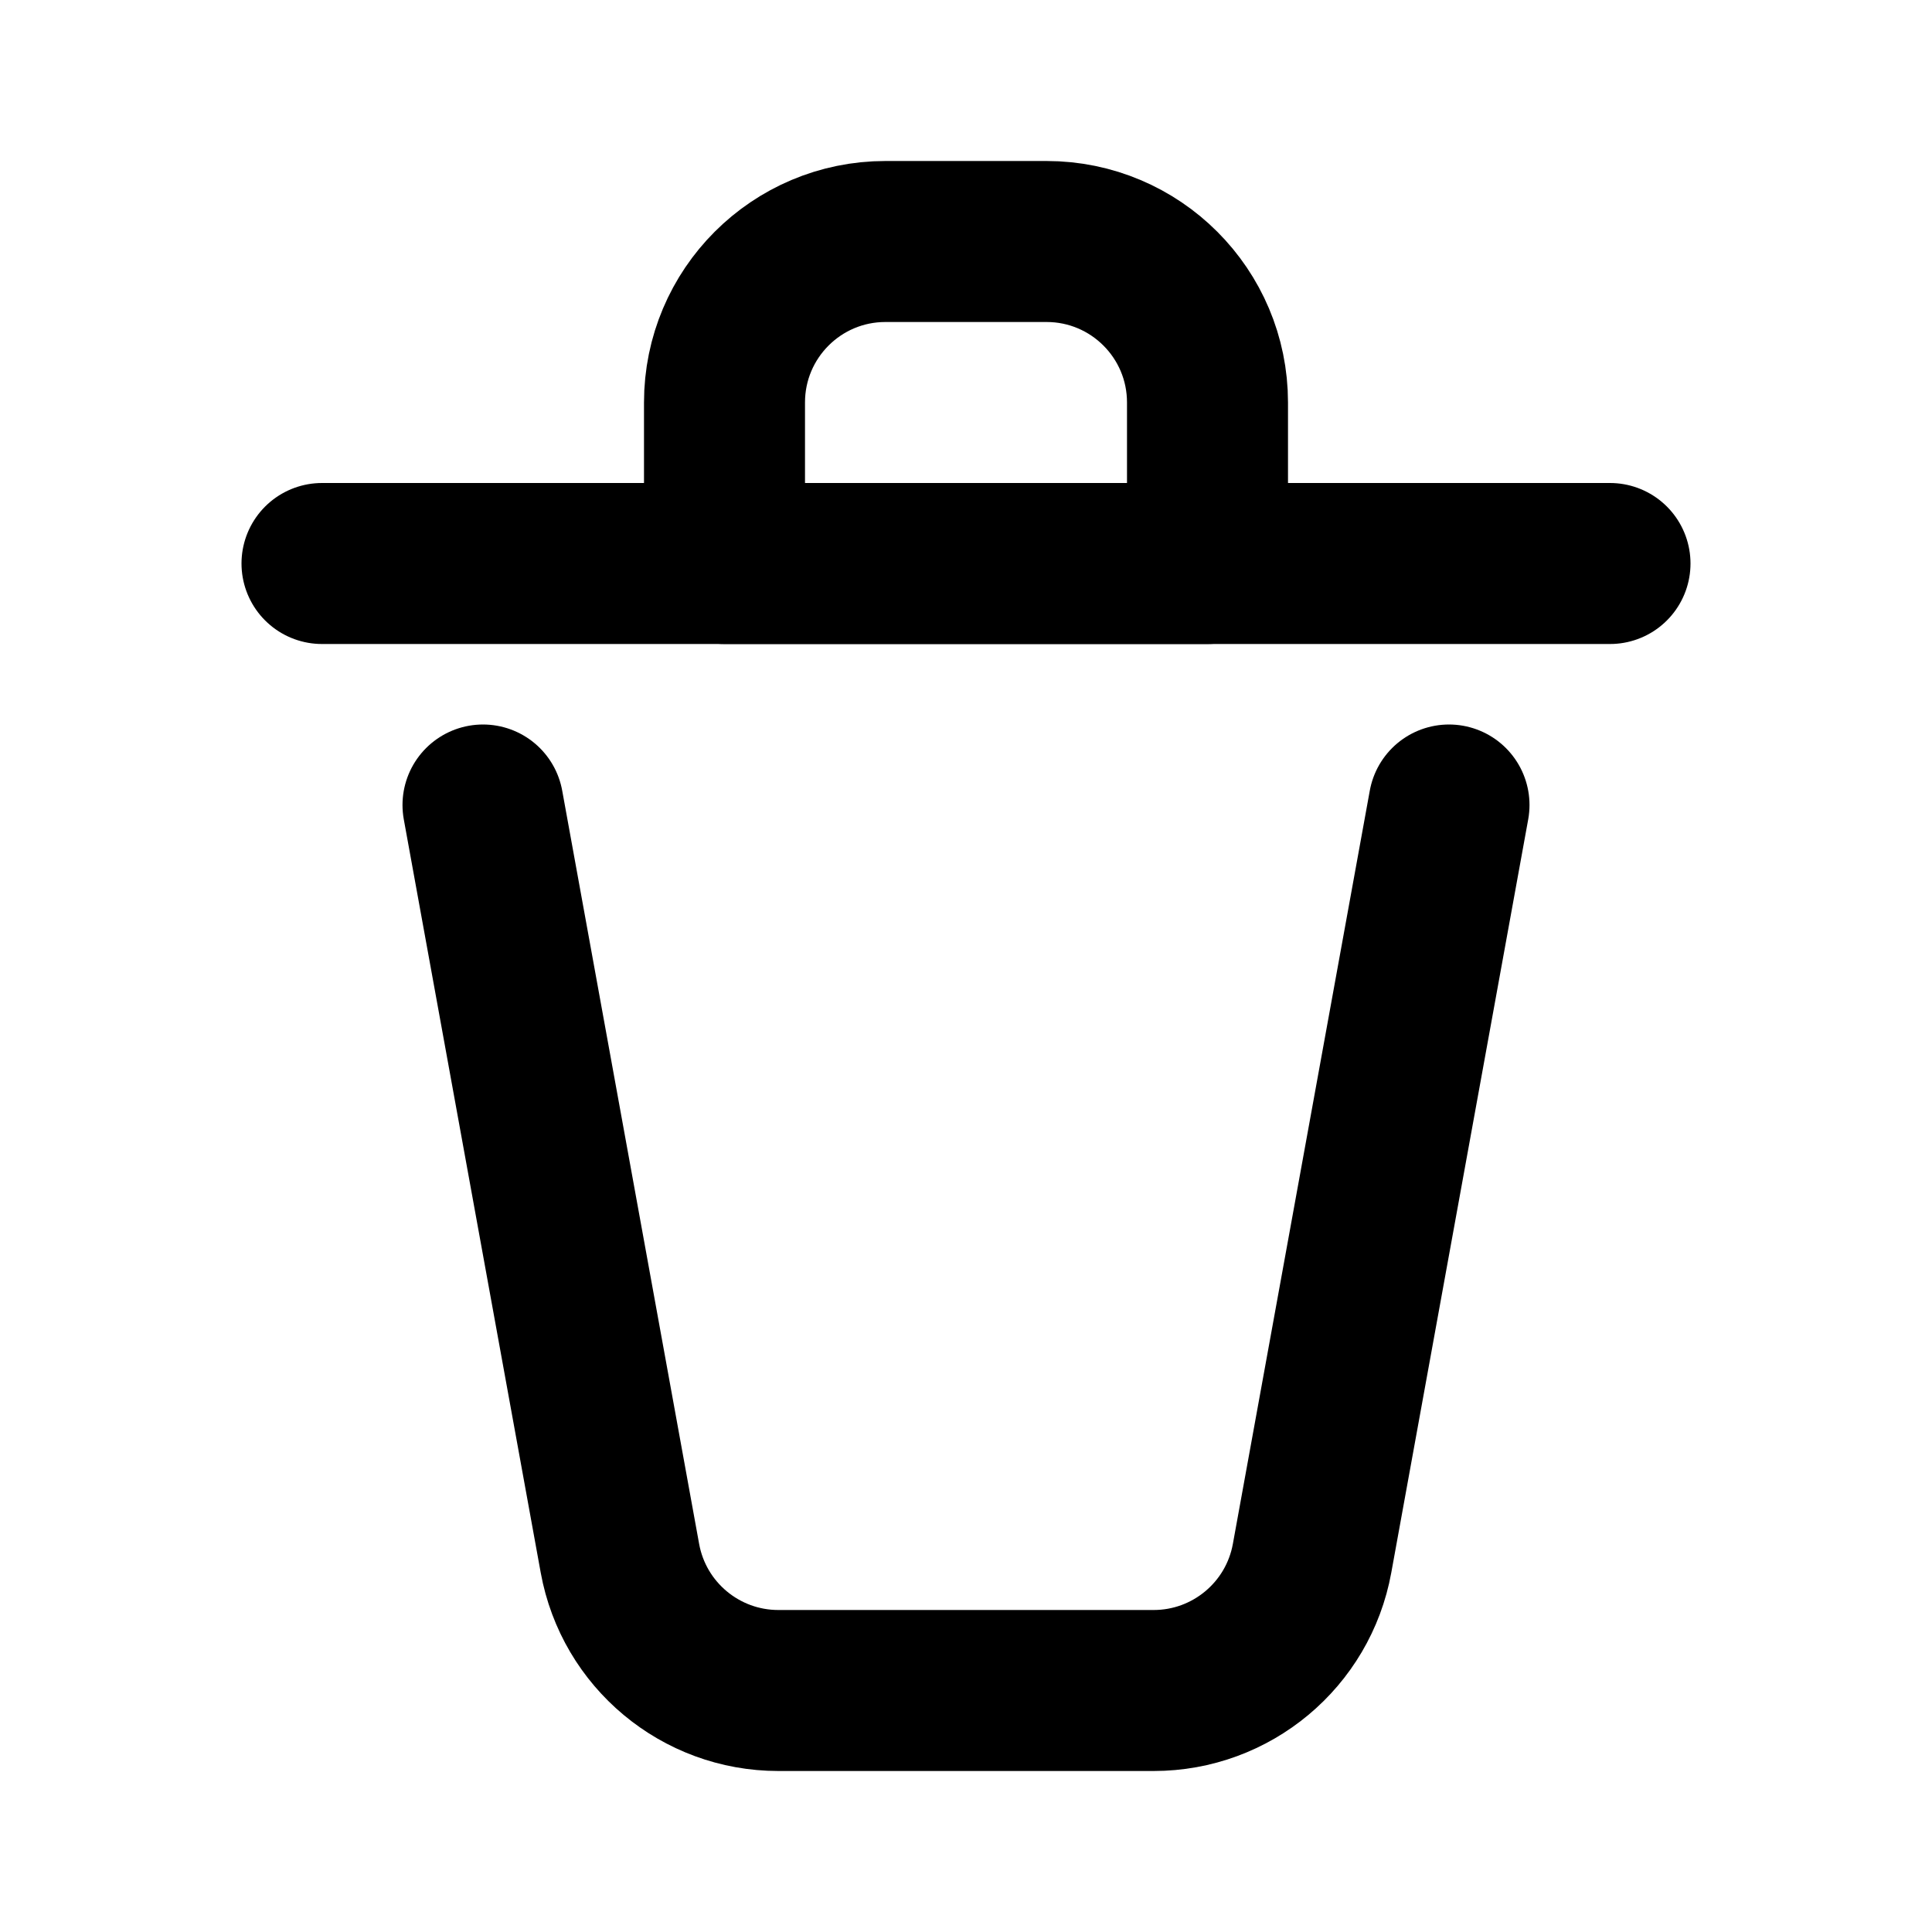
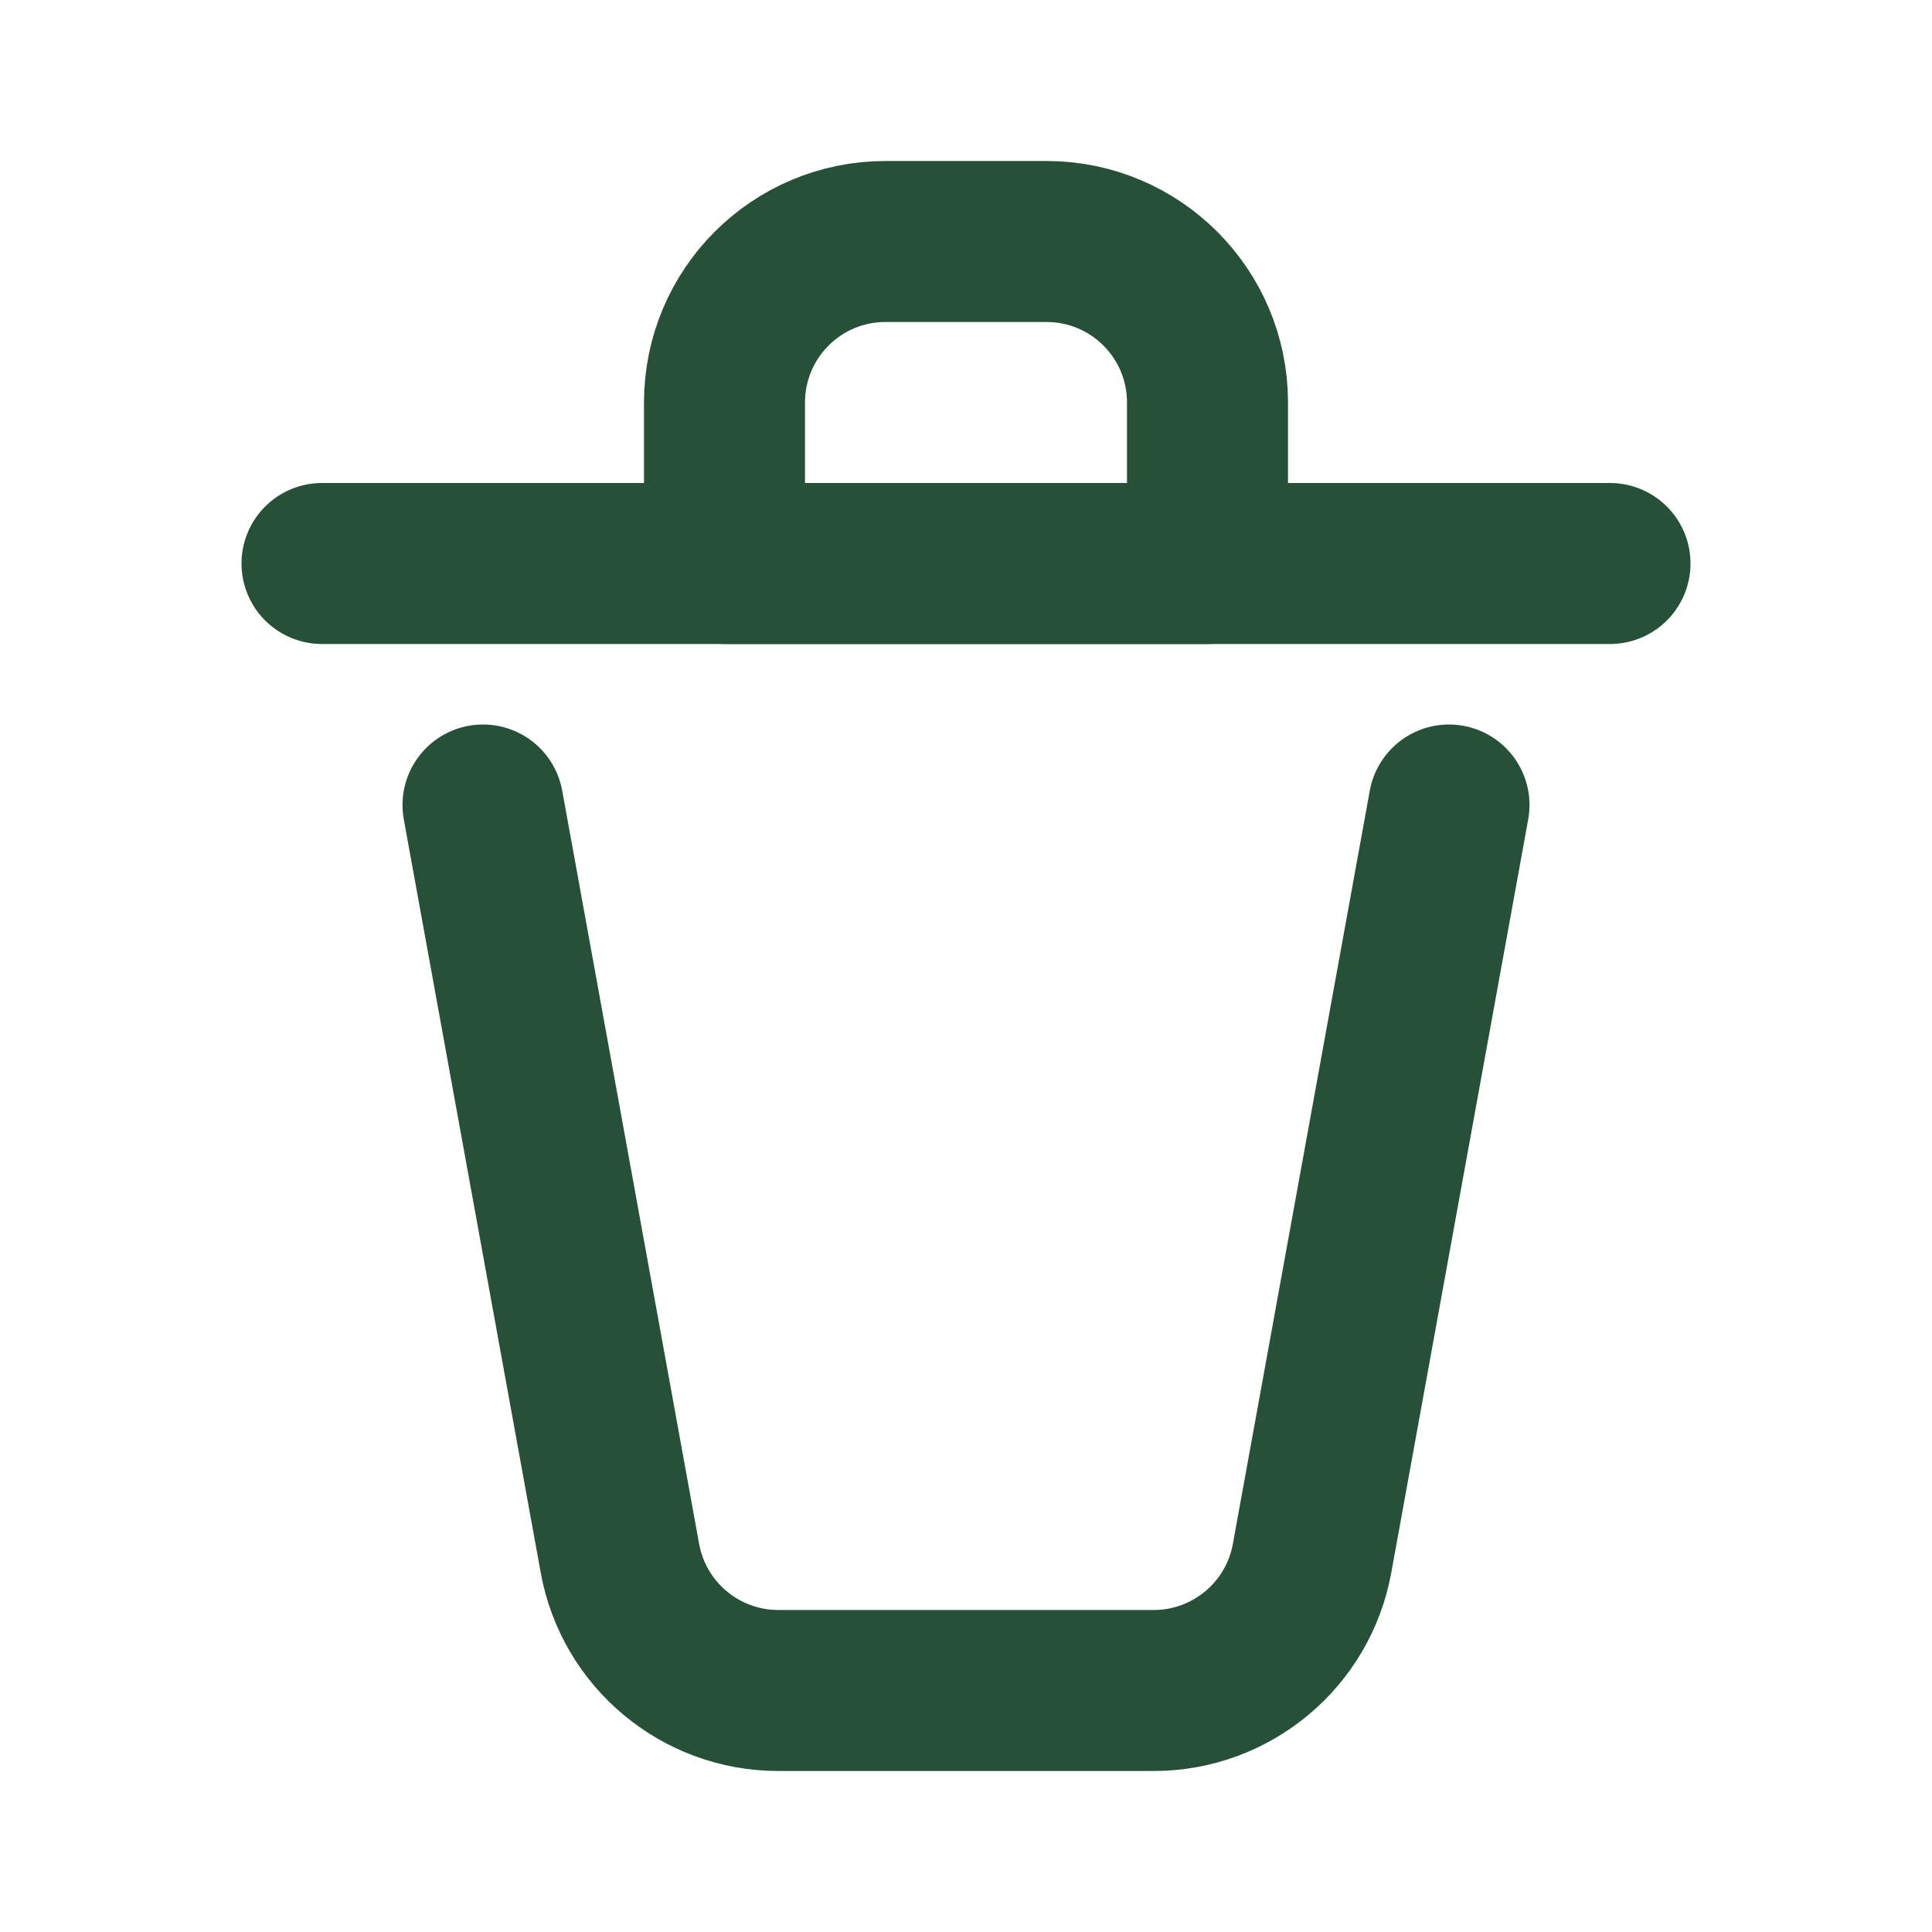
<svg xmlns="http://www.w3.org/2000/svg" width="800px" height="800px" viewBox="0 0 24 24" fill="none">
-   <path d="M4 7H20" stroke="#000000" stroke-width="2" stroke-linecap="round" stroke-linejoin="round" />
-   <path d="M6 10L7.701 19.358C7.874 20.309 8.703 21 9.669 21H14.331C15.297 21 16.126 20.309 16.299 19.358L18 10" stroke="#000000" stroke-width="2" stroke-linecap="round" stroke-linejoin="round" />
-   <path d="M9 5C9 3.895 9.895 3 11 3H13C14.105 3 15 3.895 15 5V7H9V5Z" stroke="#000000" stroke-width="2" stroke-linecap="round" stroke-linejoin="round" />
+   <path d="M4 7H20" stroke="#265138" stroke-width="2" stroke-linecap="round" stroke-linejoin="round" />
+   <path d="M6 10L7.701 19.358C7.874 20.309 8.703 21 9.669 21H14.331C15.297 21 16.126 20.309 16.299 19.358L18 10" stroke="#265138" stroke-width="2" stroke-linecap="round" stroke-linejoin="round" />
+   <path d="M9 5C9 3.895 9.895 3 11 3H13C14.105 3 15 3.895 15 5V7H9V5Z" stroke="#265138" stroke-width="2" stroke-linecap="round" stroke-linejoin="round" />
</svg>
